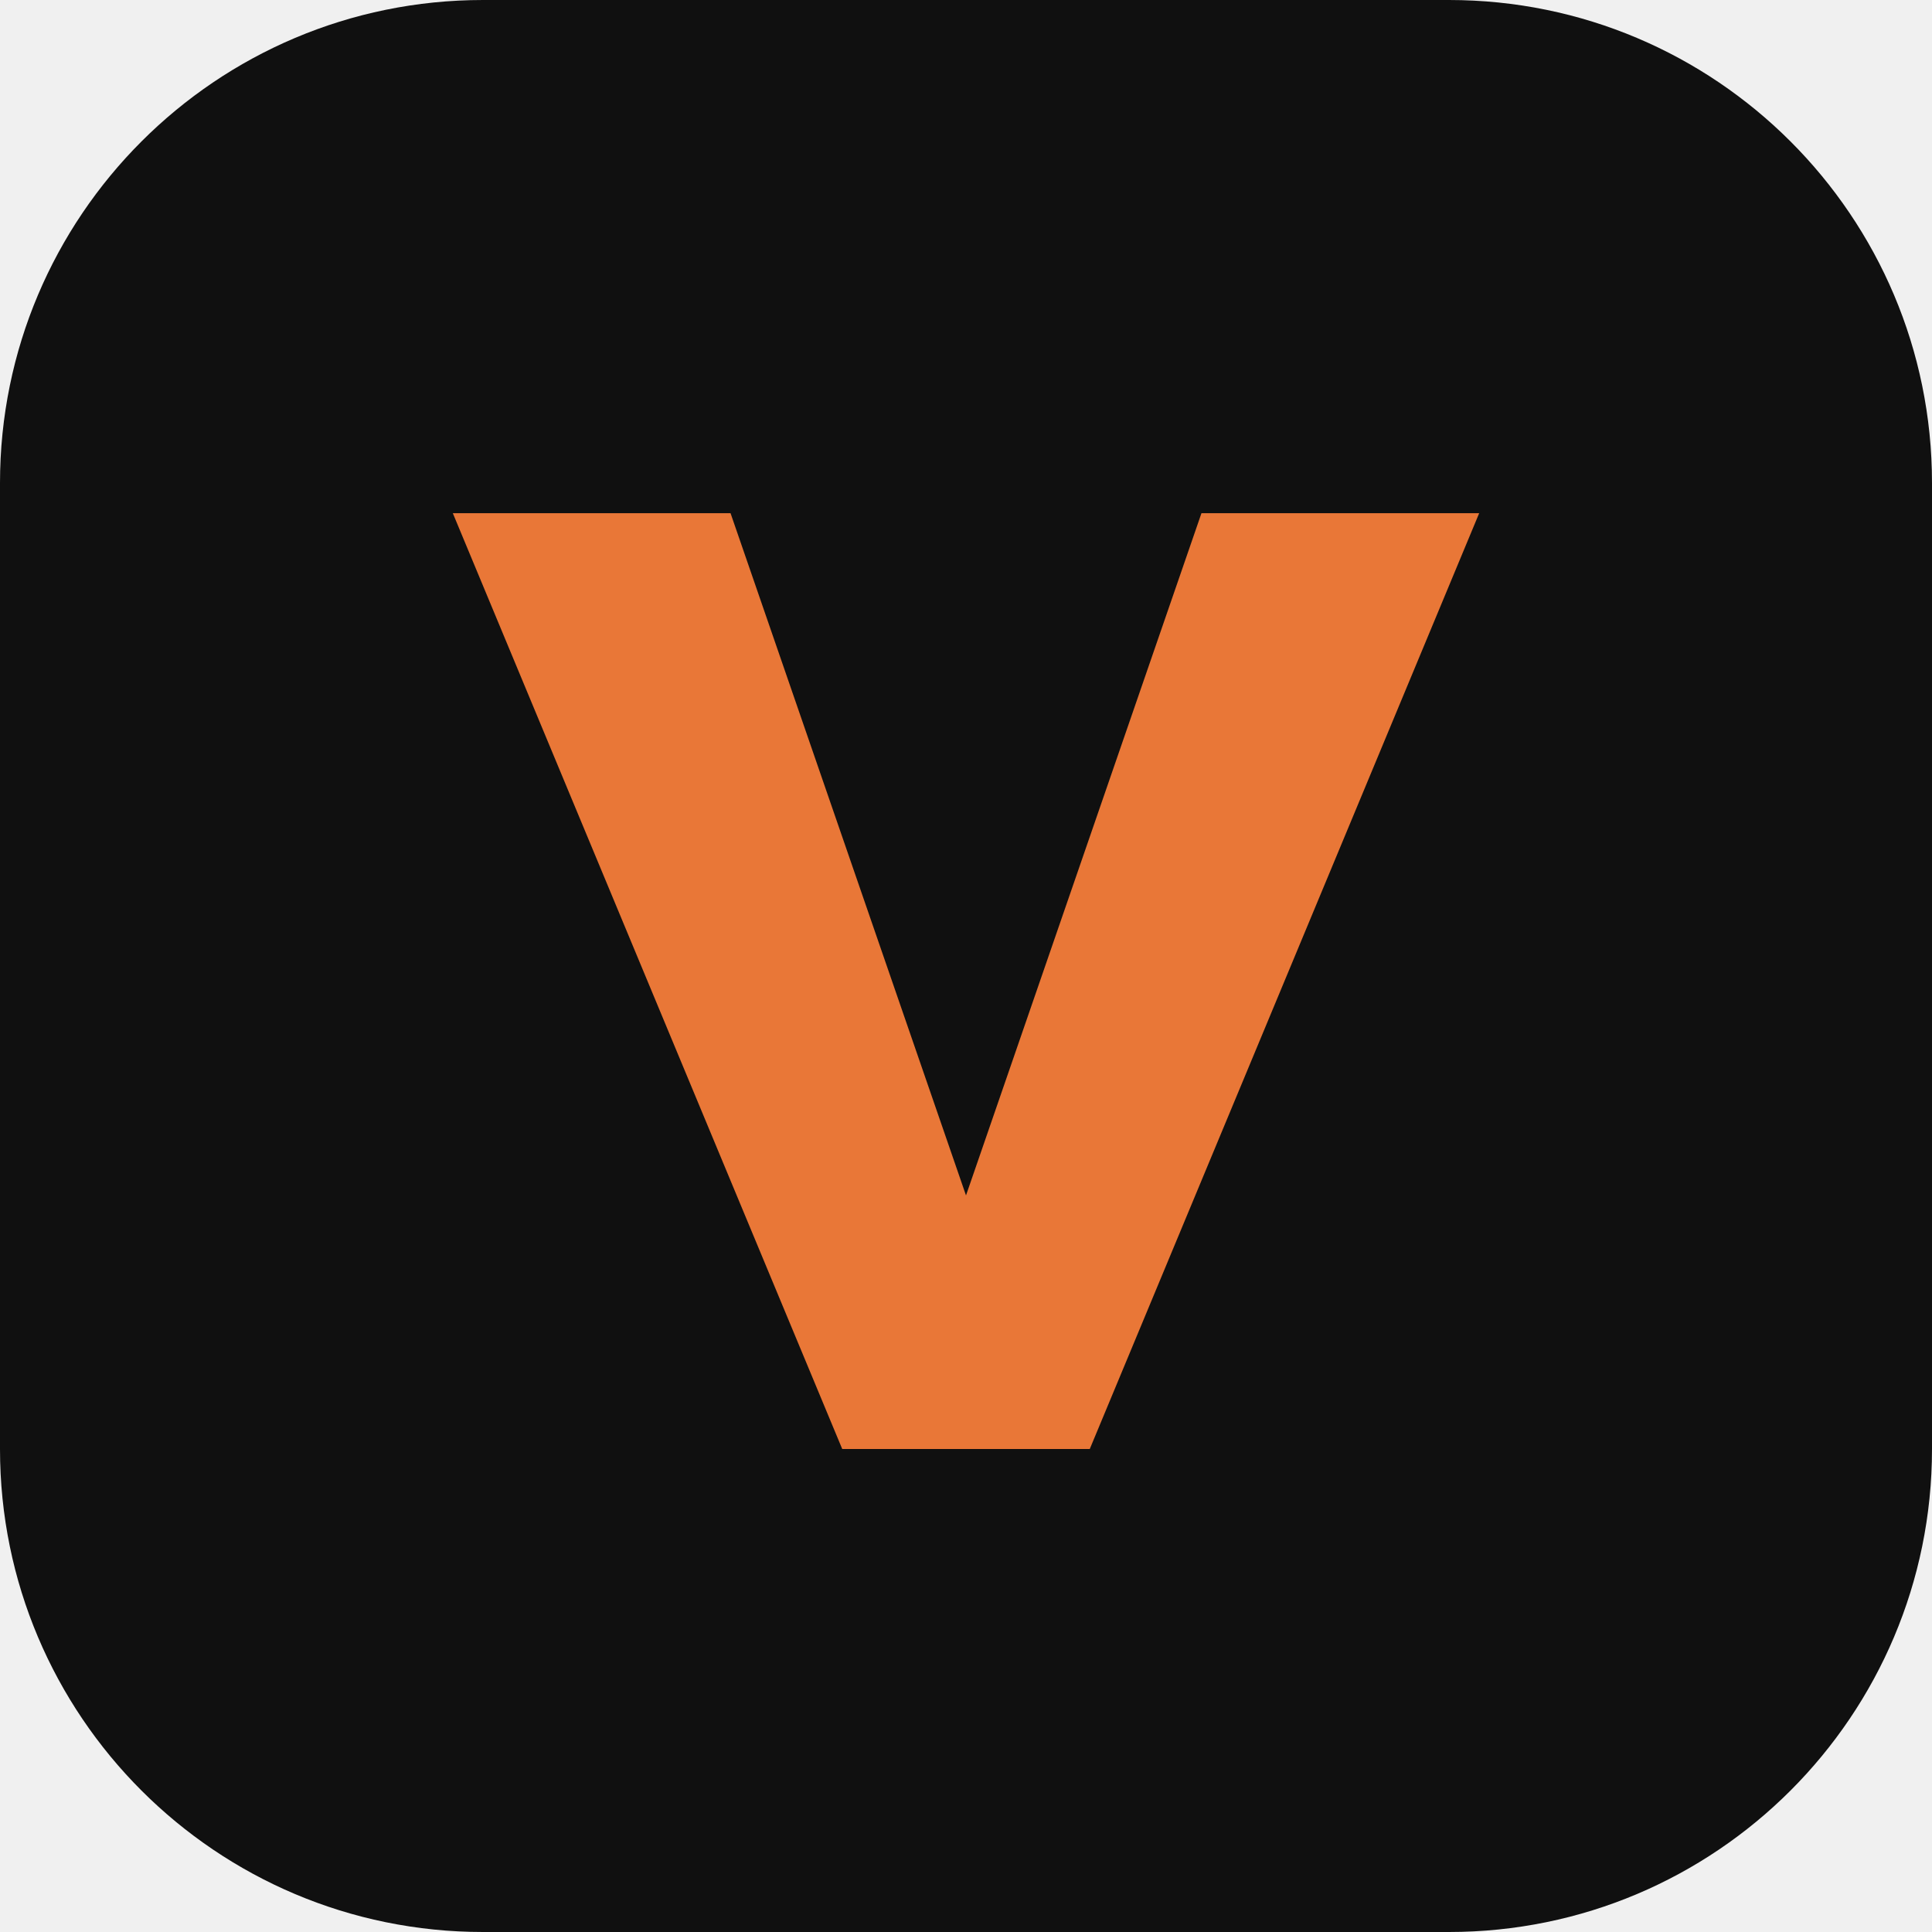
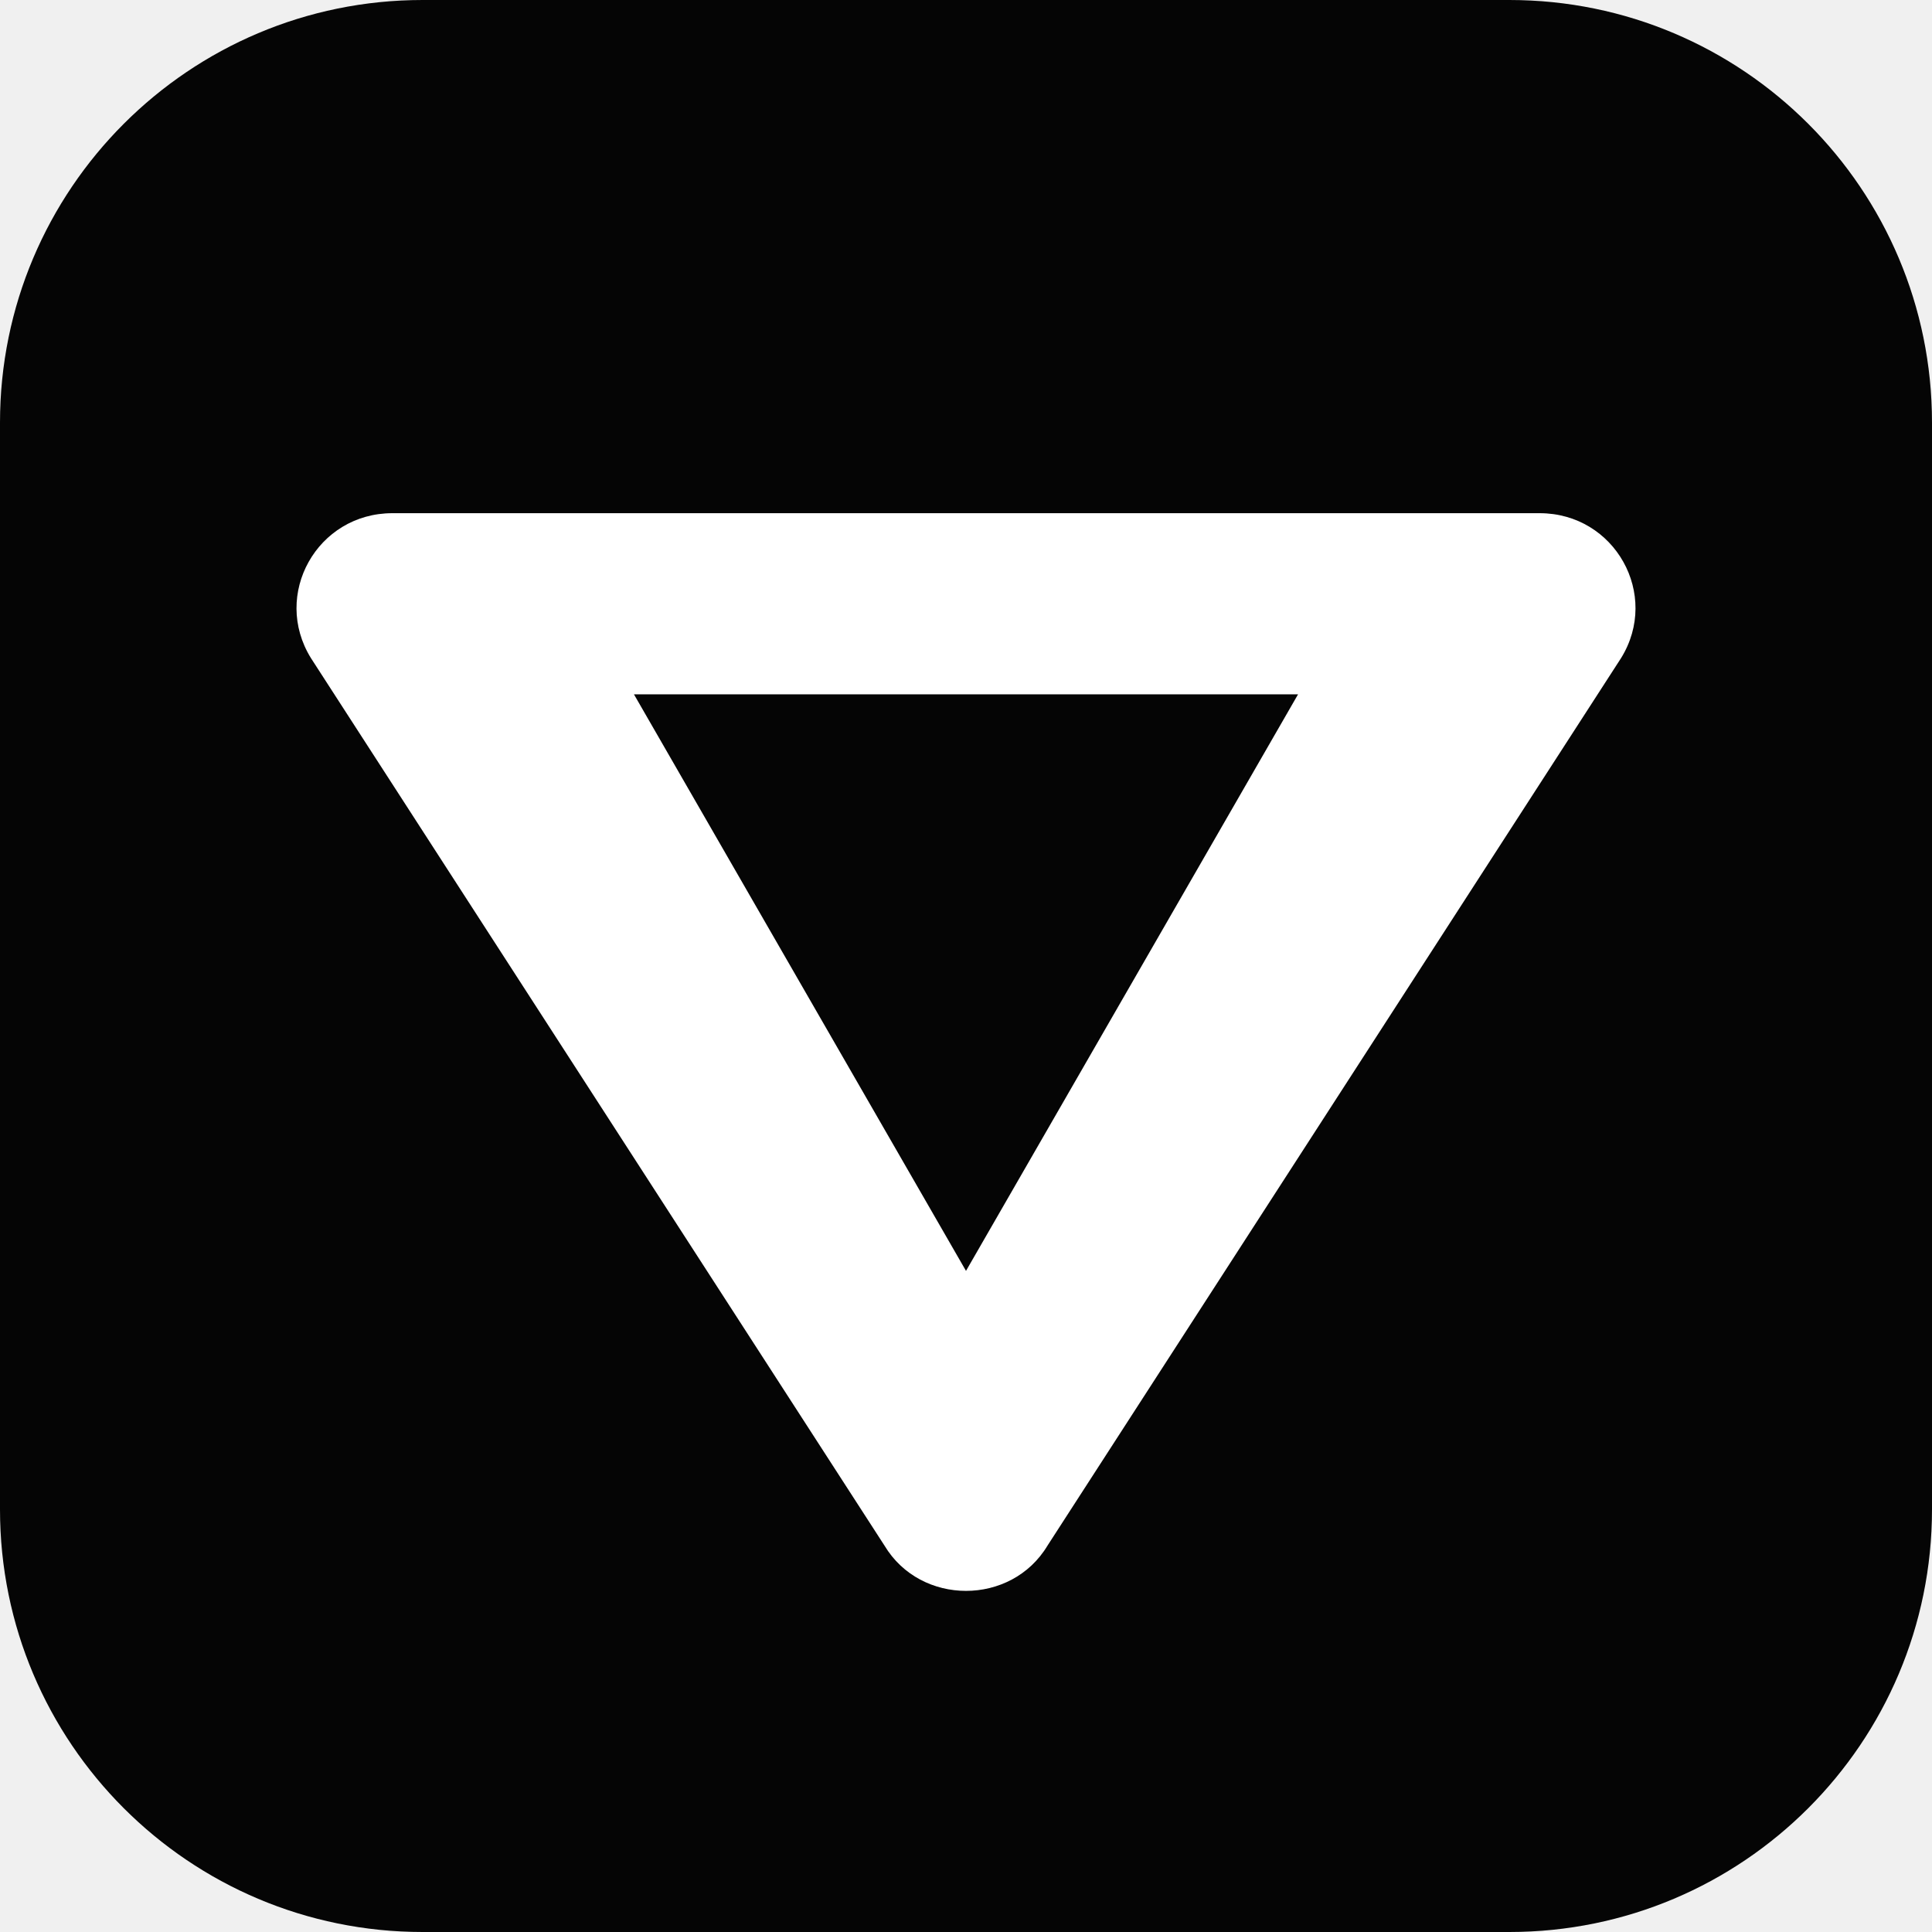
<svg xmlns="http://www.w3.org/2000/svg" viewBox="0 0 64 64" fill="none">
-   <rect width="64" height="64" rx="16" fill="#101010" />
-   <path d="M15 17h9.2l7.8 22.6L39.8 17H49L36.1 48h-8.2L15 17Z" fill="#E97737" />
+   <rect width="64" height="64" rx="14" fill="#050505" />
+   <path d="M13 17h38c2.5 0 4 2.7 2.7 4.8L34.7 51.2c-1.2 2-4.2 2-5.4 0L10.3 21.8C9 19.7 10.5 17 13 17Z" fill="#fff" />
+   <path d="M21 23h22L32 42.1 21 23Z" fill="#050505" />
</svg>
